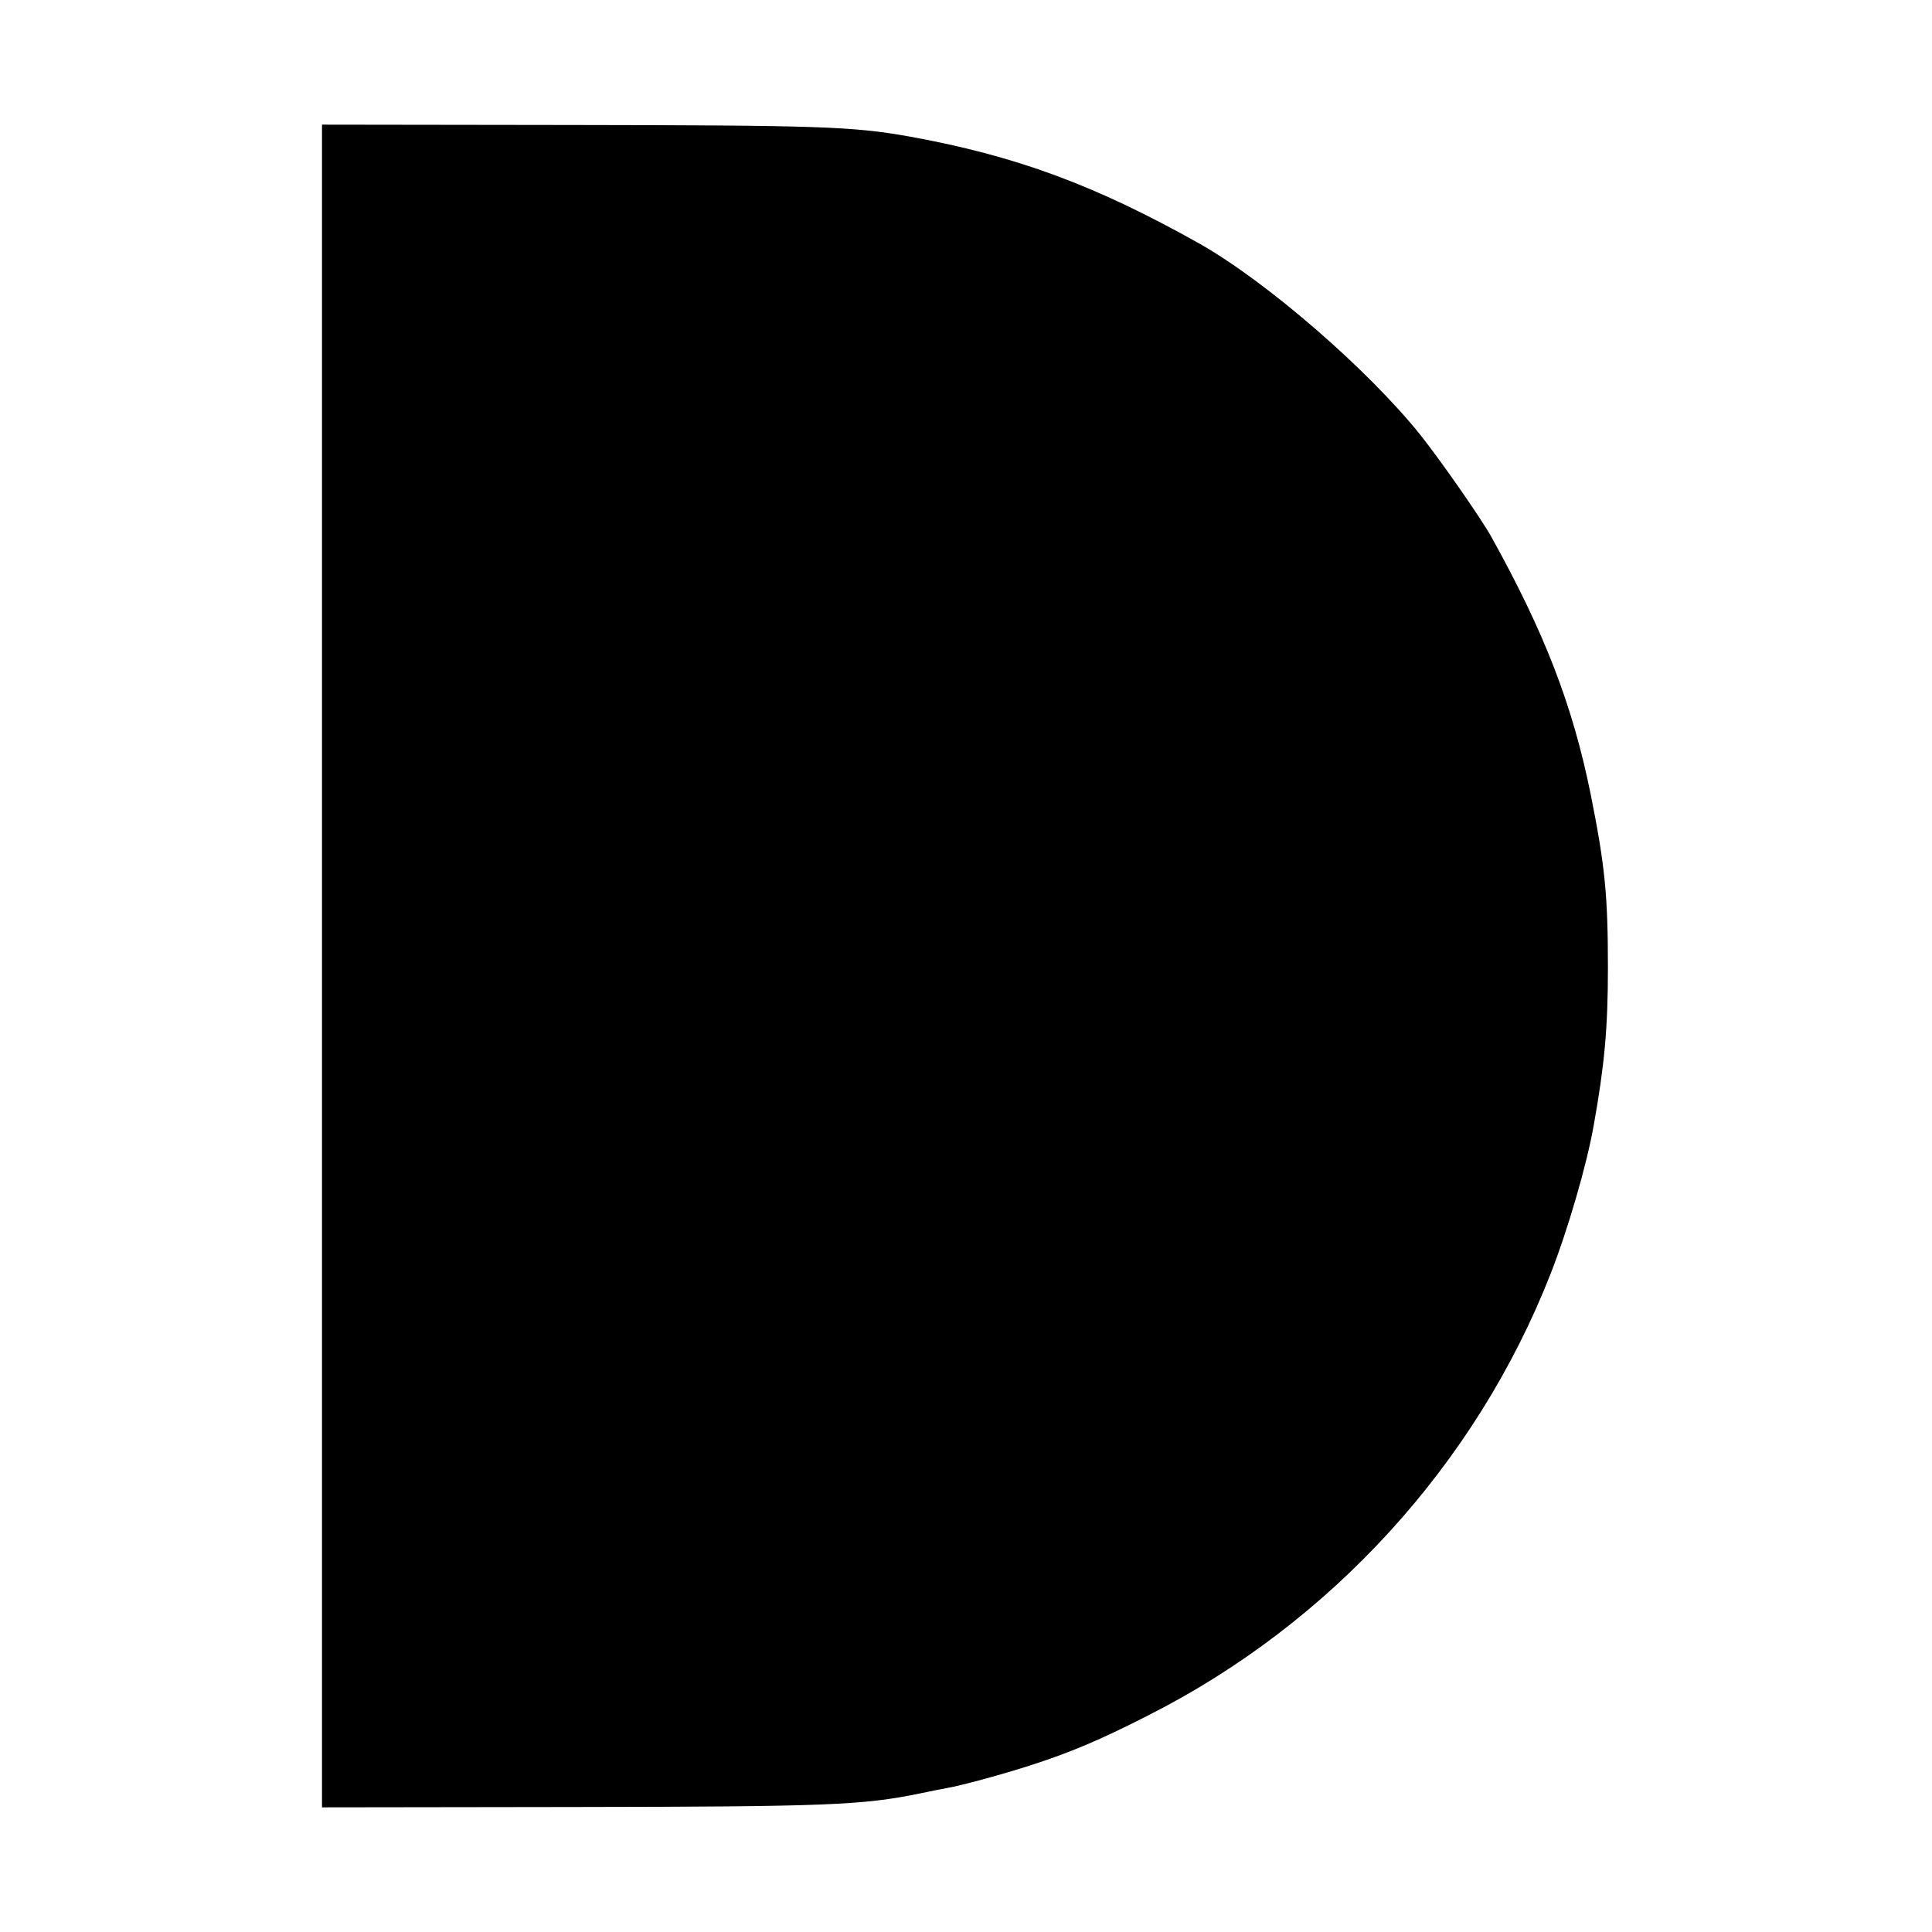
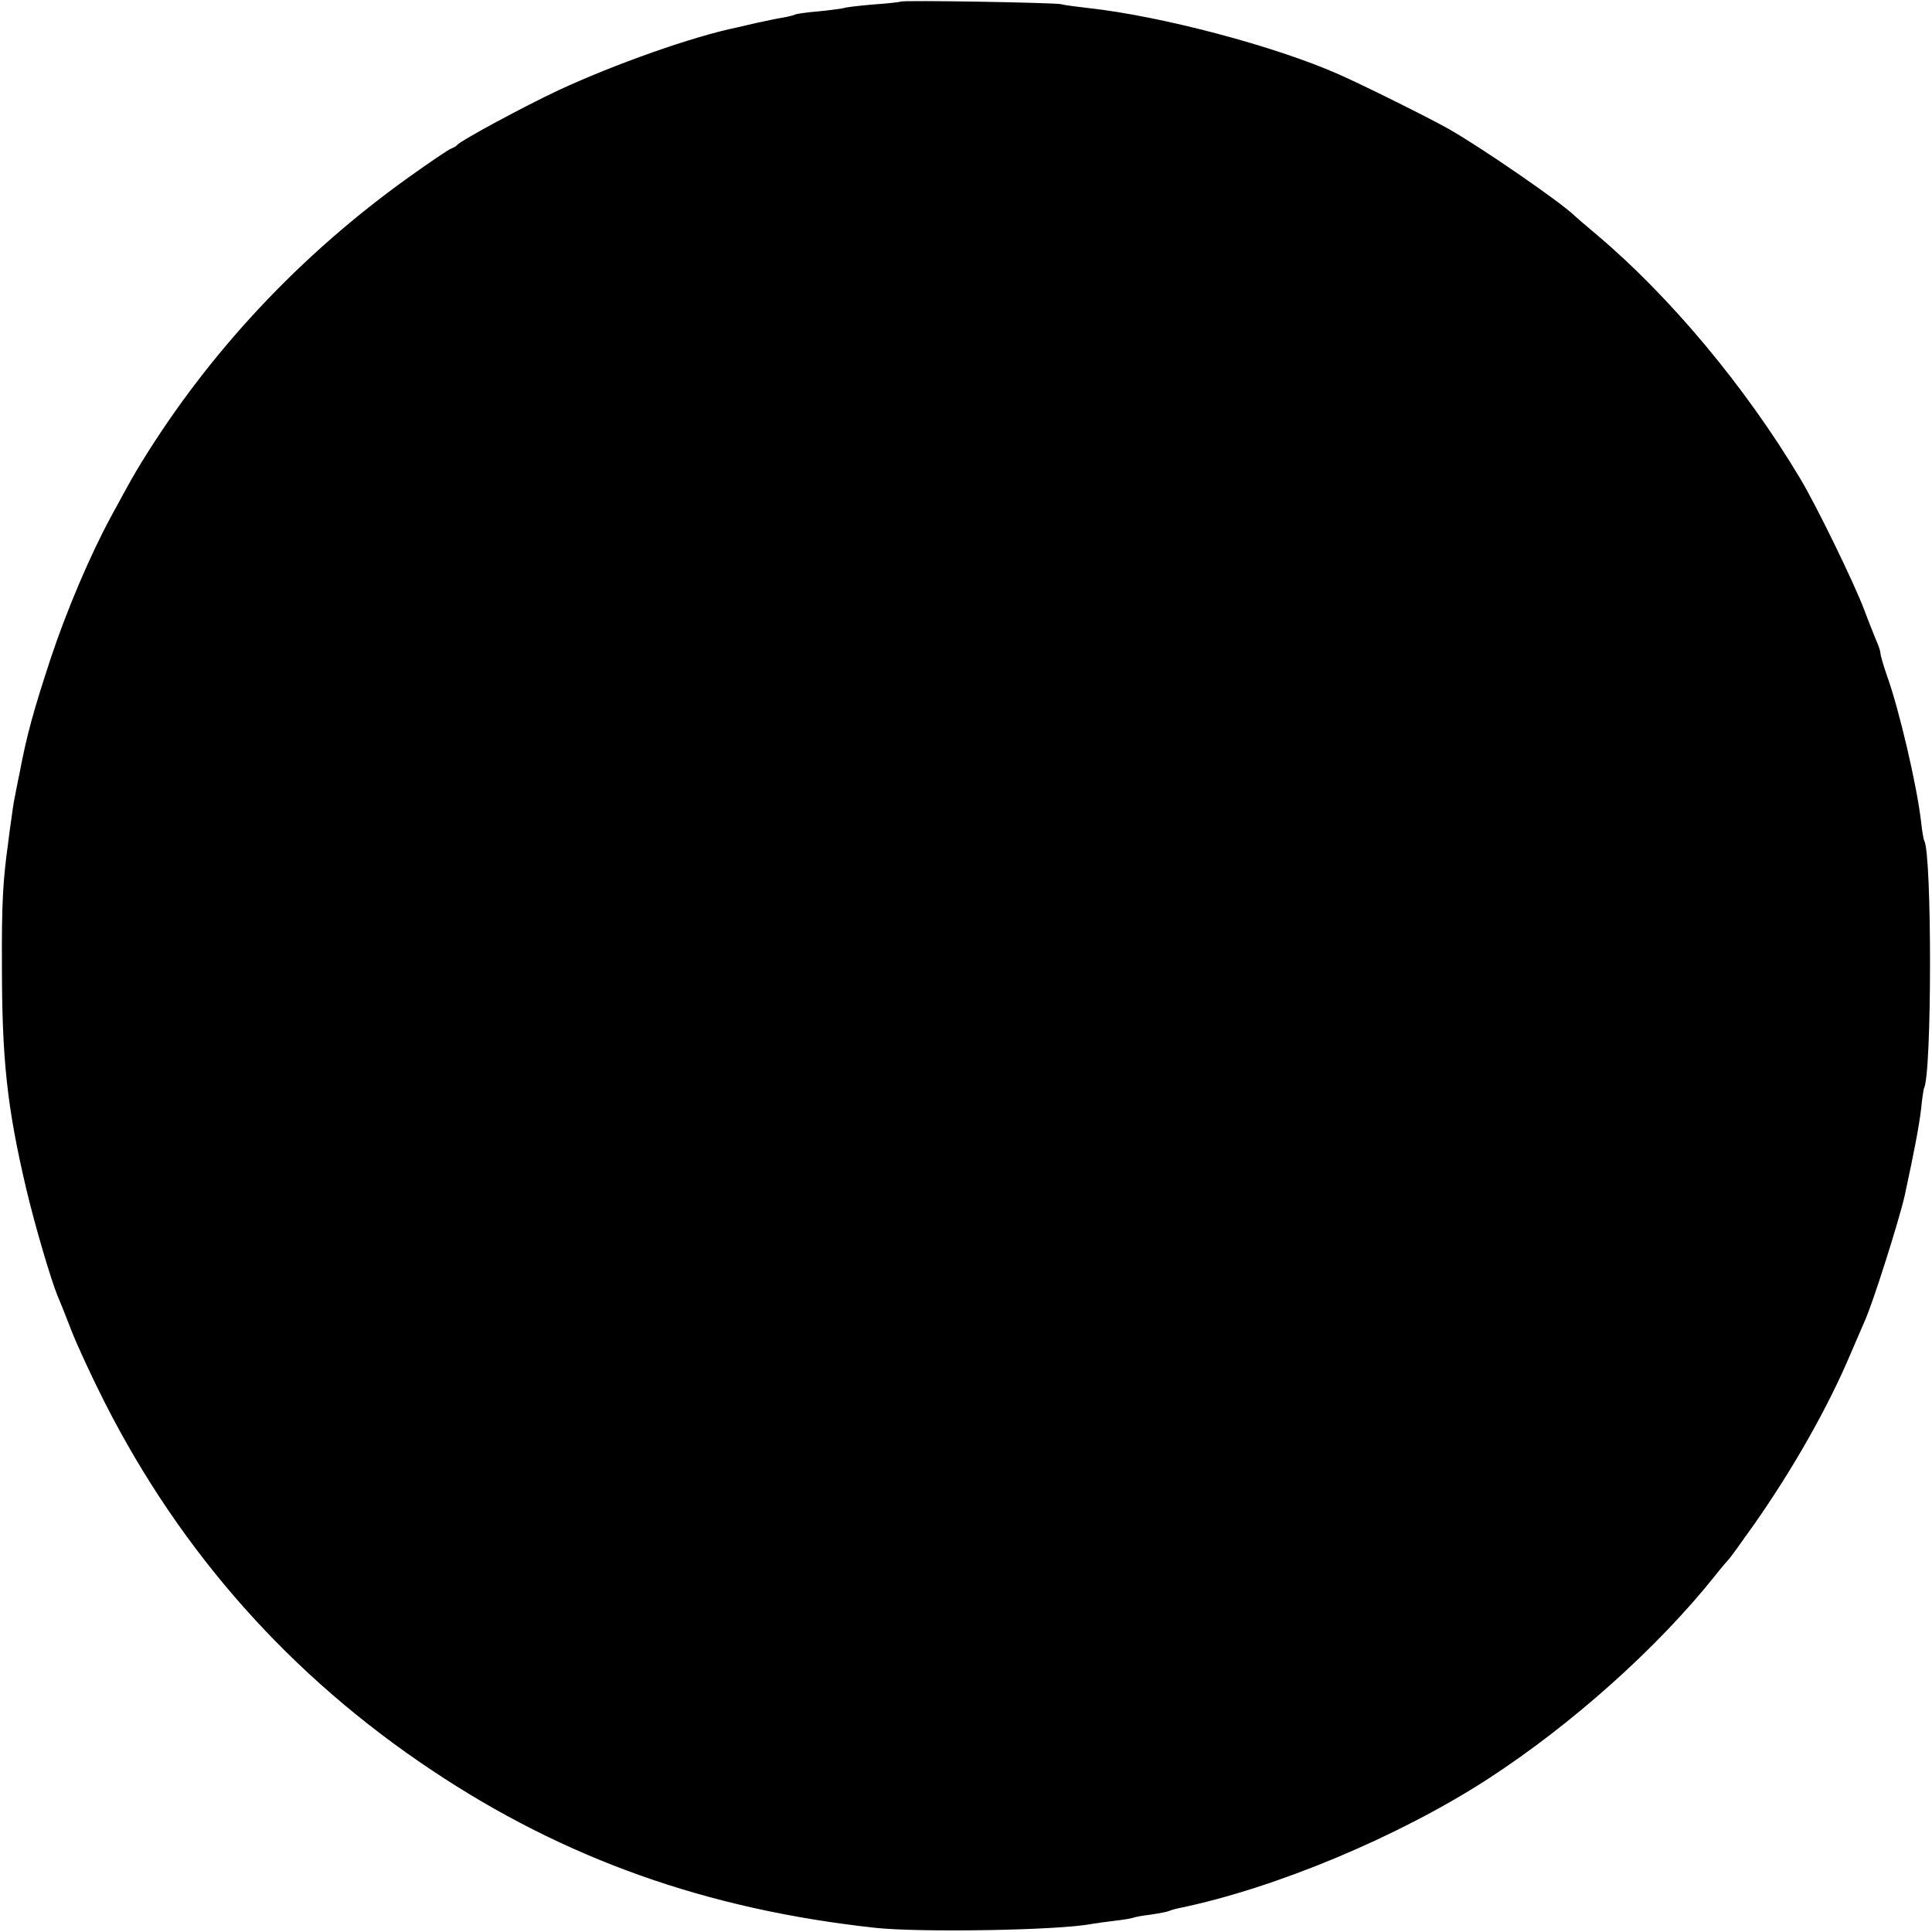
- <svg xmlns="http://www.w3.org/2000/svg" version="1.0" width="558pt" height="558pt" viewBox="0 0 558 558" preserveAspectRatio="xMidYMid meet">
-   <g transform="translate(0,558) scale(0.1,-0.1)" fill="#000000" stroke="none">
-     <path d="M930 2790 l0 -2430 728 1 c727 1 833 5 998 39 28 6 64 13 80 16 37 6 162 40 239 65 115 37 201 73 340 144 529 267 948 727 1163 1275 50 127 105 316 125 430 31 173 41 280 41 455 0 212 -9 297 -50 502 -52 256 -132 464 -287 743 -29 52 -143 216 -204 293 -151 189 -444 443 -638 553 -301 169 -530 254 -840 310 -163 29 -264 32 -967 33 l-728 1 0 -2430z" />
+ <svg xmlns="http://www.w3.org/2000/svg" version="1.0" width="600pt" height="600pt" viewBox="0 0 600 600" preserveAspectRatio="xMidYMid meet">
+   <g transform="translate(0,600) scale(0.1,-0.1)" fill="#000000" stroke="none">
+     <path d="M2798 5995 c-1 -1 -41 -6 -87 -9 -47 -4 -87 -9 -90 -11 -3 -1 -37 -6 -76 -10 -38 -3 -72 -8 -75 -10 -4 -2 -22 -7 -41 -10 -19 -3 -54 -11 -79 -16 -25 -6 -52 -12 -60 -14 -138 -28 -383 -115 -555 -195 -105 -49 -305 -157 -315 -170 -3 -4 -12 -9 -20 -12 -8 -3 -67 -43 -130 -88 -337 -241 -619 -542 -830 -885 -25 -41 -31 -51 -95 -169 -65 -120 -136 -287 -186 -436 -54 -164 -76 -242 -99 -365 -6 -27 -12 -61 -15 -75 -3 -14 -7 -43 -10 -65 -3 -22 -8 -56 -10 -75 -16 -115 -20 -187 -19 -380 0 -290 16 -439 75 -690 27 -115 78 -287 98 -335 5 -11 24 -58 42 -105 18 -47 65 -148 104 -225 237 -467 577 -850 1015 -1142 413 -276 855 -433 1378 -490 139 -15 570 -8 672 12 13 2 46 7 73 10 28 3 53 8 56 9 3 2 28 7 55 10 27 4 52 9 56 11 4 2 17 6 31 9 301 62 685 223 961 402 260 169 526 407 703 629 22 28 43 52 46 55 3 3 37 50 76 105 122 174 231 366 302 535 18 41 36 84 41 95 25 53 108 316 125 391 32 148 45 219 51 269 3 33 8 62 9 65 25 42 25 727 1 769 -2 3 -7 30 -10 60 -13 112 -68 348 -106 453 -11 32 -20 63 -20 69 0 6 -6 25 -14 42 -7 18 -24 59 -36 92 -32 85 -150 327 -200 410 -171 286 -405 565 -630 755 -36 30 -67 57 -70 60 -40 40 -288 211 -390 269 -60 34 -267 137 -342 170 -199 88 -551 181 -778 206 -36 4 -74 9 -85 12 -23 5 -491 13 -497 8z" />
  </g>
</svg>
